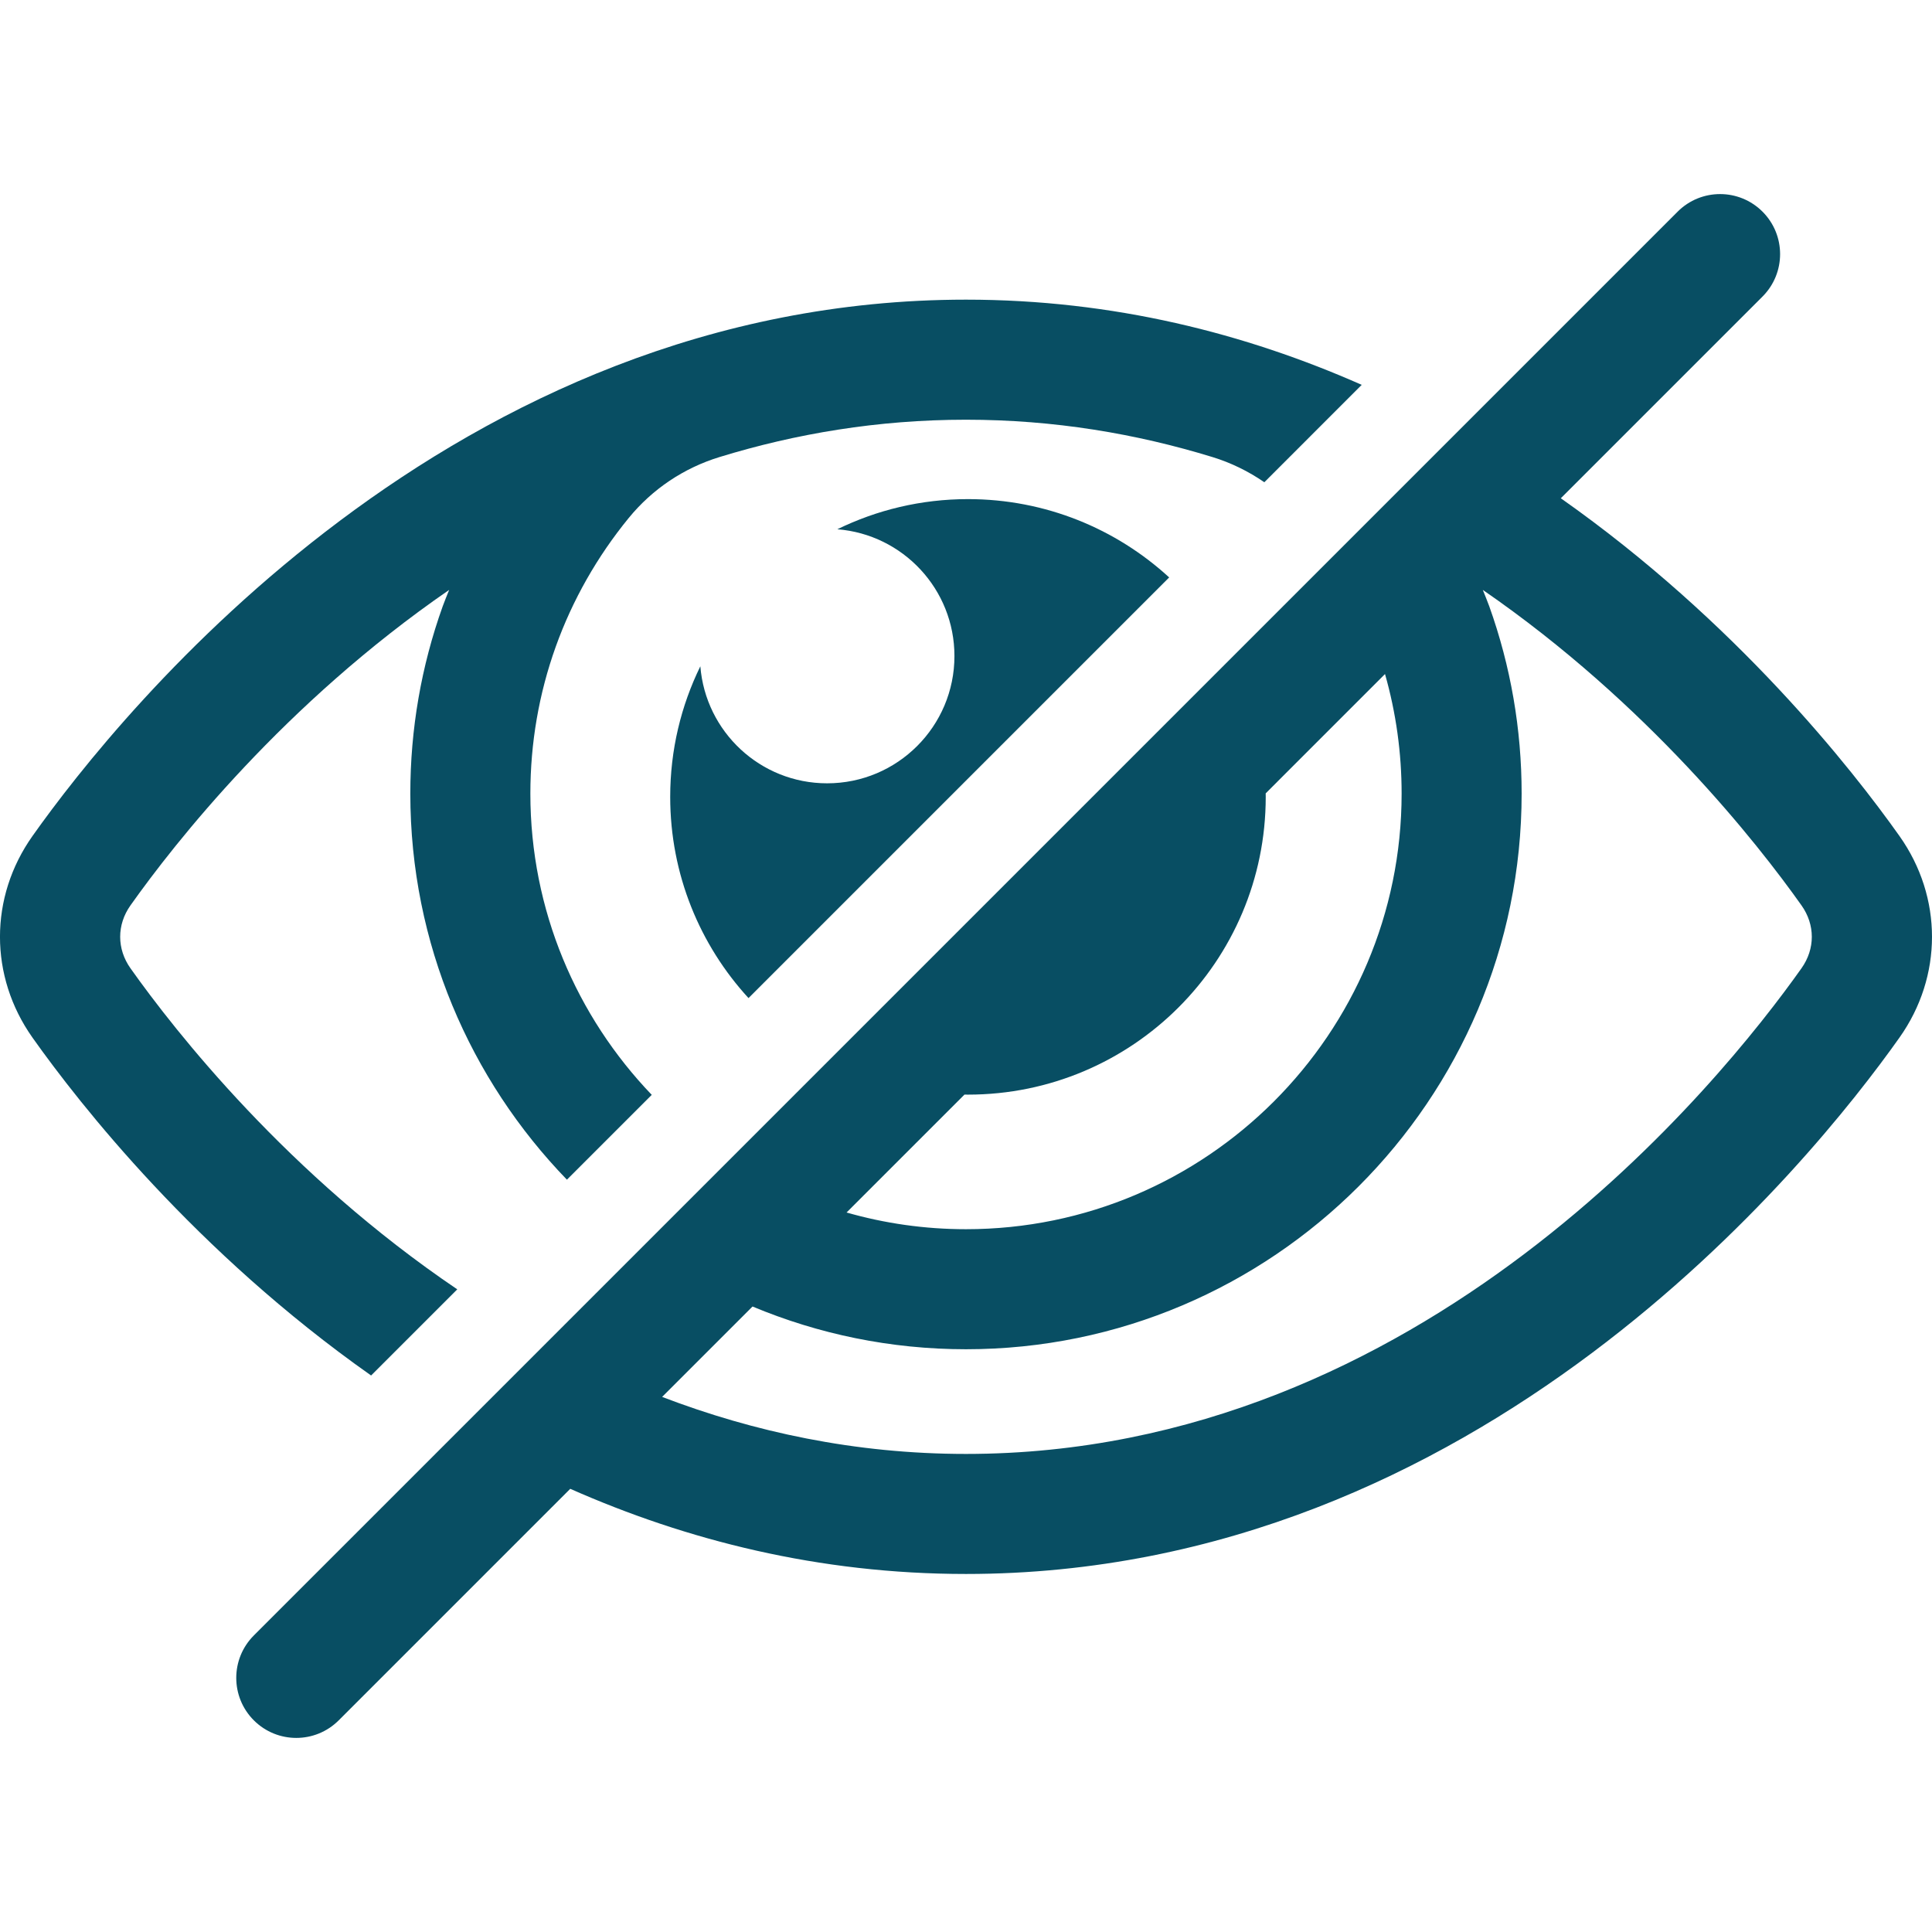
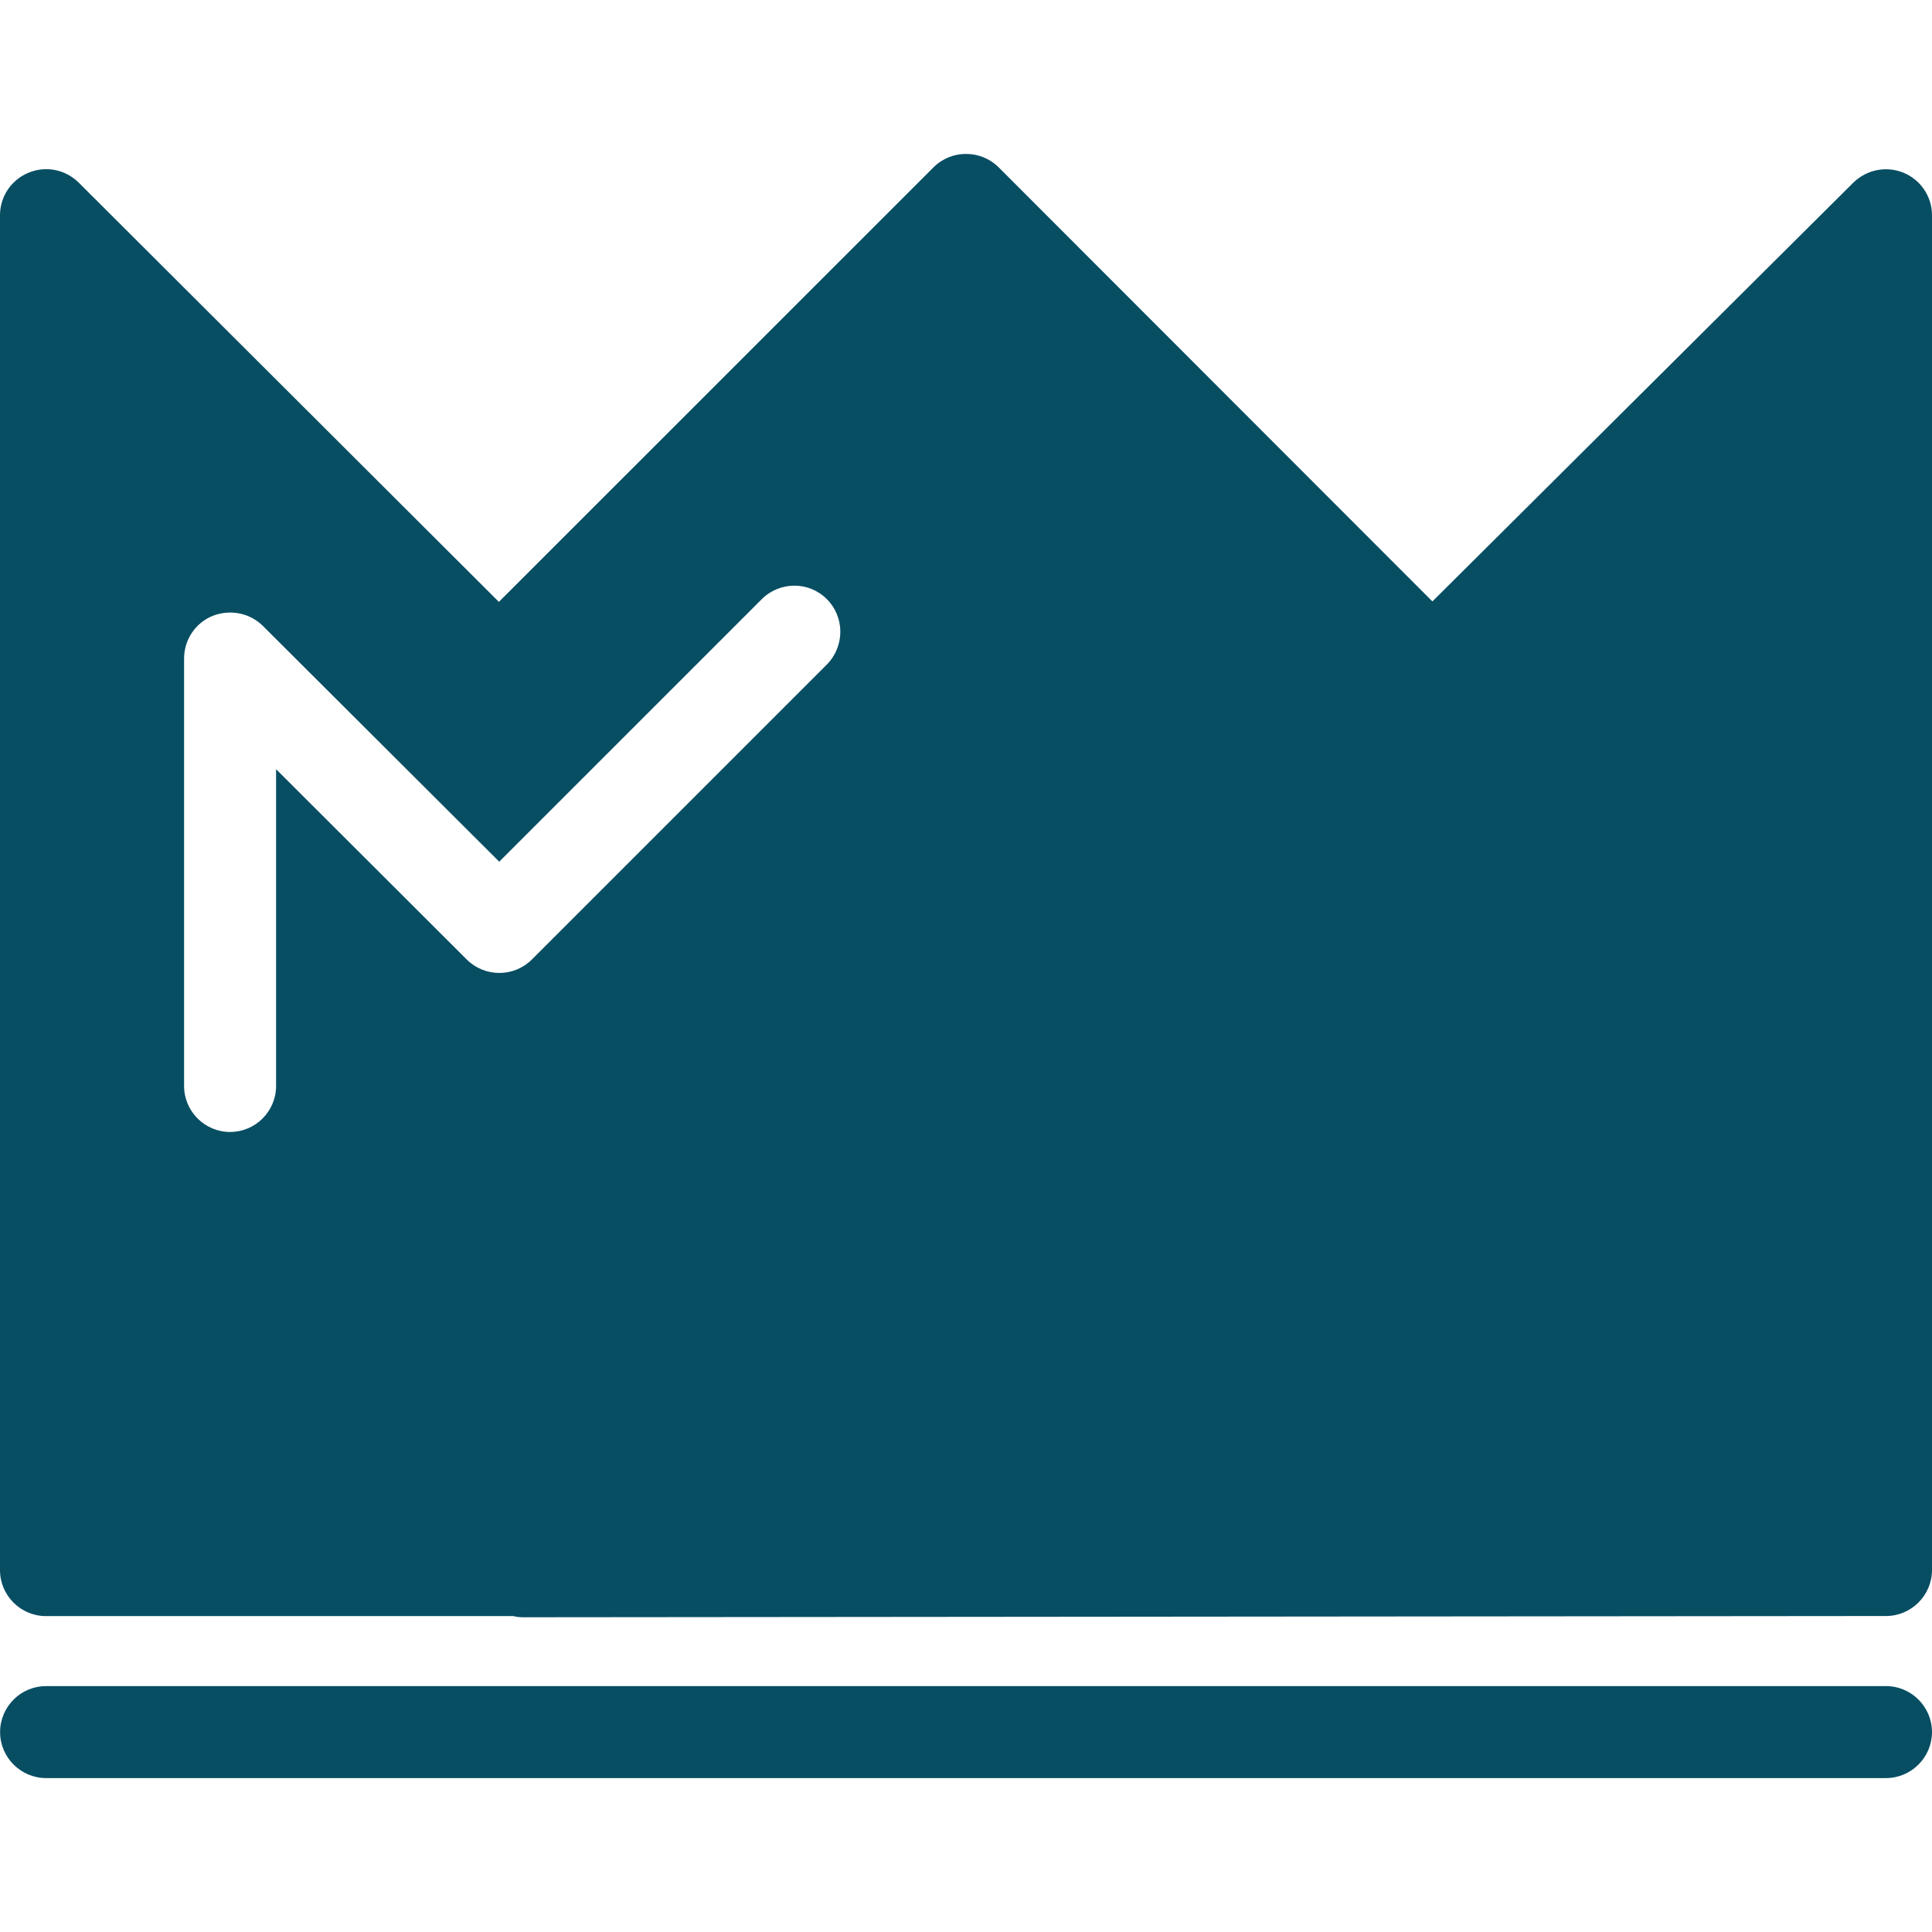
- <svg xmlns="http://www.w3.org/2000/svg" version="1.1" id="Layer_1" viewBox="796 796 200 200" enable-background="new 796 796 200 200" xml:space="preserve">
+ <svg xmlns="http://www.w3.org/2000/svg" version="1.1" viewBox="0 0 130.947 130.948" style="enable-background:new 0 0 130.947 130.948;" xml:space="preserve">
  <style>
- 	path {
- 		fill: hsla(194, 85%, 21%, 1);
- 	}
- </style>
+ 		path {
+ 			fill: hsla(194, 85%, 21%, 1);
+ 		}
+ 	</style>
  <g>
-     <path d="M843.336,929.472c-17.536-11.86-29.181-26.677-33.829-33.235c-1.422-2.009-1.422-4.506,0-6.512   c4.574-6.456,15.923-20.9,32.989-32.657c-0.224,0.563-0.461,1.122-0.666,1.691c-2.225,6.213-3.354,12.739-3.354,19.395   c0,15.517,6.188,29.609,16.211,39.966l8.782-8.781c-7.774-8.106-12.566-19.093-12.566-31.184c0-5.225,0.883-10.341,2.625-15.204   c1.73-4.831,4.305-9.355,7.564-13.338c2.45-2.993,5.699-5.167,9.396-6.301c7.865-2.413,16.378-3.863,25.509-3.863   s17.645,1.451,25.508,3.863c1.927,0.59,3.736,1.478,5.379,2.61l10.081-10.082c-12.001-5.306-25.7-8.82-40.968-8.82   c-53.167,0-87.404,42.498-96.631,55.52c-4.49,6.34-4.491,14.533-0.001,20.877c4.91,6.928,16.9,22.196,35.051,34.973   L843.336,929.472z" />
-     <path d="M992.632,882.543c-4.909-6.929-16.906-22.19-35.059-34.964l20.882-20.881c2.427-2.426,2.427-6.361,0-8.787   c-2.425-2.426-6.362-2.426-8.786,0L822.277,965.302c-2.426,2.426-2.426,6.36,0,8.786c1.214,1.214,2.803,1.82,4.394,1.82   s3.18-0.606,4.394-1.82l23.967-23.967c12,5.308,25.701,8.816,40.968,8.816c53.176,0,87.406-42.497,96.629-55.52   C997.122,897.081,997.124,888.886,992.632,882.543z M941.095,878.154c0,24.864-20.229,45.093-45.096,45.093   c-4.287,0-8.434-0.605-12.363-1.73l12.205-12.205c0.121,0.001,0.242,0.004,0.363,0.004c17.024,0,30.824-13.798,30.824-30.823   c0-0.122-0.003-0.243-0.005-0.364l12.353-12.353C940.517,869.781,941.095,873.932,941.095,878.154z M982.49,896.234   c-8.354,11.795-39.279,50.277-86.491,50.277c-11.481,0-21.993-2.284-31.456-5.903l9.358-9.358   c6.807,2.847,14.27,4.424,22.097,4.424c31.717,0,57.521-25.806,57.521-57.521c0-6.655-1.128-13.181-3.353-19.395   c-0.205-0.569-0.443-1.127-0.666-1.691c17.067,11.757,28.417,26.204,32.989,32.657C983.914,891.733,983.914,894.225,982.49,896.234   z" />
-     <path d="M881.623,877.088c-6.919,0-12.582-5.337-13.124-12.114c-1.997,4.08-3.12,8.667-3.12,13.519   c0,8.031,3.074,15.343,8.106,20.828l43.547-43.546c-5.485-5.033-12.798-8.107-20.829-8.107c-4.85,0-9.438,1.125-13.521,3.12   c6.785,0.542,12.121,6.202,12.121,13.125C894.803,871.188,888.904,877.088,881.623,877.088z" />
+     <path d="M129.018,11.707c-1.17-0.476-2.491-0.213-3.398,0.667L97.086,40.764L67.685,11.338c-1.215-1.208-3.2-1.208-4.409,0    L33.813,40.794L5.331,12.373c-0.904-0.892-2.231-1.148-3.397-0.667C0.761,12.187,0,13.329,0,14.586v91.834    c0,1.717,1.397,3.117,3.118,3.117h31.676c0.21,0.055,0.429,0.079,0.661,0.079c0.012,0,0.012,0,0.012,0l92.364-0.085    c1.711,0,3.117-1.4,3.117-3.118V14.586C130.947,13.329,130.192,12.193,129.018,11.707z M56.042,45.042L36.045,65.038    c-1.215,1.212-3.191,1.206-4.405,0L18.712,52.135v21.471c0,1.723-1.403,3.117-3.117,3.117c-1.714,0-3.118-1.395-3.118-3.117V44.63    c0-1.261,0.761-2.408,1.928-2.883c1.172-0.466,2.505-0.21,3.397,0.661l16.036,15.996l17.796-17.795c1.218-1.218,3.2-1.218,4.409,0    C57.26,41.83,57.26,43.805,56.042,45.042z M127.83,120.516H3.124c-1.714,0-3.118-1.4-3.118-3.117c0-1.724,1.403-3.118,3.118-3.118    H127.83c1.711,0,3.117,1.395,3.117,3.118C130.947,119.116,129.541,120.516,127.83,120.516z" />
  </g>
</svg>
